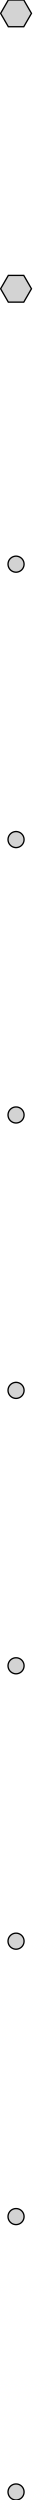
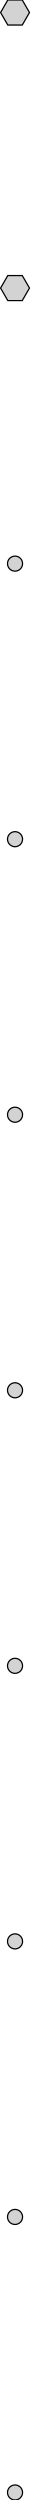
- <svg xmlns="http://www.w3.org/2000/svg" width="12mm" height="935mm" viewBox="-6 -932 12 935" version="1.1">
-   <path d=" M 5.77,-927 L 2.885,-931.997 L -2.885,-931.997 L -5.77,-927 L -2.885,-922.003 L 2.885,-922.003  z M 5.77,-824 L 2.885,-828.997 L -2.885,-828.997 L -5.77,-824 L -2.885,-819.003 L 2.885,-819.003  z M 0.562,-718.053 L 0.927,-718.147 L 1.277,-718.286 L 1.607,-718.467 L 1.912,-718.688 L 2.187,-718.946  L 2.427,-719.237 L 2.629,-719.555 L 2.789,-719.896 L 2.906,-720.254 L 2.976,-720.624 L 3,-721  L 2.976,-721.376 L 2.906,-721.746 L 2.789,-722.104 L 2.629,-722.445 L 2.427,-722.763 L 2.187,-723.054  L 1.912,-723.312 L 1.607,-723.533 L 1.277,-723.714 L 0.927,-723.853 L 0.562,-723.947 L 0.188,-723.994  L -0.188,-723.994 L -0.562,-723.947 L -0.927,-723.853 L -1.277,-723.714 L -1.607,-723.533 L -1.912,-723.312  L -2.187,-723.054 L -2.427,-722.763 L -2.629,-722.445 L -2.789,-722.104 L -2.906,-721.746 L -2.976,-721.376  L -3,-721 L -2.976,-720.624 L -2.906,-720.254 L -2.789,-719.896 L -2.629,-719.555 L -2.427,-719.237  L -2.187,-718.946 L -1.912,-718.688 L -1.607,-718.467 L -1.277,-718.286 L -0.927,-718.147 L -0.562,-718.053  L -0.188,-718.006 L 0.188,-718.006 z M 0.562,-615.053 L 0.927,-615.147 L 1.277,-615.286 L 1.607,-615.467 L 1.912,-615.688 L 2.187,-615.946  L 2.427,-616.237 L 2.629,-616.555 L 2.789,-616.896 L 2.906,-617.254 L 2.976,-617.624 L 3,-618  L 2.976,-618.376 L 2.906,-618.746 L 2.789,-619.104 L 2.629,-619.445 L 2.427,-619.763 L 2.187,-620.054  L 1.912,-620.312 L 1.607,-620.533 L 1.277,-620.714 L 0.927,-620.853 L 0.562,-620.947 L 0.188,-620.994  L -0.188,-620.994 L -0.562,-620.947 L -0.927,-620.853 L -1.277,-620.714 L -1.607,-620.533 L -1.912,-620.312  L -2.187,-620.054 L -2.427,-619.763 L -2.629,-619.445 L -2.789,-619.104 L -2.906,-618.746 L -2.976,-618.376  L -3,-618 L -2.976,-617.624 L -2.906,-617.254 L -2.789,-616.896 L -2.629,-616.555 L -2.427,-616.237  L -2.187,-615.946 L -1.912,-615.688 L -1.607,-615.467 L -1.277,-615.286 L -0.927,-615.147 L -0.562,-615.053  L -0.188,-615.006 L 0.188,-615.006 z M 0.562,-512.053 L 0.927,-512.147 L 1.277,-512.286 L 1.607,-512.467 L 1.912,-512.688 L 2.187,-512.946  L 2.427,-513.237 L 2.629,-513.555 L 2.789,-513.896 L 2.906,-514.254 L 2.976,-514.624 L 3,-515  L 2.976,-515.376 L 2.906,-515.746 L 2.789,-516.104 L 2.629,-516.445 L 2.427,-516.763 L 2.187,-517.054  L 1.912,-517.312 L 1.607,-517.533 L 1.277,-517.714 L 0.927,-517.853 L 0.562,-517.947 L 0.188,-517.994  L -0.188,-517.994 L -0.562,-517.947 L -0.927,-517.853 L -1.277,-517.714 L -1.607,-517.533 L -1.912,-517.312  L -2.187,-517.054 L -2.427,-516.763 L -2.629,-516.445 L -2.789,-516.104 L -2.906,-515.746 L -2.976,-515.376  L -3,-515 L -2.976,-514.624 L -2.906,-514.254 L -2.789,-513.896 L -2.629,-513.555 L -2.427,-513.237  L -2.187,-512.946 L -1.912,-512.688 L -1.607,-512.467 L -1.277,-512.286 L -0.927,-512.147 L -0.562,-512.053  L -0.188,-512.006 L 0.188,-512.006 z M 0.562,-409.053 L 0.927,-409.147 L 1.277,-409.286 L 1.607,-409.467 L 1.912,-409.688 L 2.187,-409.946  L 2.427,-410.237 L 2.629,-410.555 L 2.789,-410.896 L 2.906,-411.254 L 2.976,-411.624 L 3,-412  L 2.976,-412.376 L 2.906,-412.746 L 2.789,-413.104 L 2.629,-413.445 L 2.427,-413.763 L 2.187,-414.054  L 1.912,-414.312 L 1.607,-414.533 L 1.277,-414.714 L 0.927,-414.853 L 0.562,-414.947 L 0.188,-414.994  L -0.188,-414.994 L -0.562,-414.947 L -0.927,-414.853 L -1.277,-414.714 L -1.607,-414.533 L -1.912,-414.312  L -2.187,-414.054 L -2.427,-413.763 L -2.629,-413.445 L -2.789,-413.104 L -2.906,-412.746 L -2.976,-412.376  L -3,-412 L -2.976,-411.624 L -2.906,-411.254 L -2.789,-410.896 L -2.629,-410.555 L -2.427,-410.237  L -2.187,-409.946 L -1.912,-409.688 L -1.607,-409.467 L -1.277,-409.286 L -0.927,-409.147 L -0.562,-409.053  L -0.188,-409.006 L 0.188,-409.006 z M 0.562,-306.053 L 0.927,-306.147 L 1.277,-306.286 L 1.607,-306.467 L 1.912,-306.688 L 2.187,-306.946  L 2.427,-307.237 L 2.629,-307.555 L 2.789,-307.896 L 2.906,-308.254 L 2.976,-308.624 L 3,-309  L 2.976,-309.376 L 2.906,-309.746 L 2.789,-310.104 L 2.629,-310.445 L 2.427,-310.763 L 2.187,-311.054  L 1.912,-311.312 L 1.607,-311.533 L 1.277,-311.714 L 0.927,-311.853 L 0.562,-311.947 L 0.188,-311.994  L -0.188,-311.994 L -0.562,-311.947 L -0.927,-311.853 L -1.277,-311.714 L -1.607,-311.533 L -1.912,-311.312  L -2.187,-311.054 L -2.427,-310.763 L -2.629,-310.445 L -2.789,-310.104 L -2.906,-309.746 L -2.976,-309.376  L -3,-309 L -2.976,-308.624 L -2.906,-308.254 L -2.789,-307.896 L -2.629,-307.555 L -2.427,-307.237  L -2.187,-306.946 L -1.912,-306.688 L -1.607,-306.467 L -1.277,-306.286 L -0.927,-306.147 L -0.562,-306.053  L -0.188,-306.006 L 0.188,-306.006 z M 0.562,-203.053 L 0.927,-203.147 L 1.277,-203.286 L 1.607,-203.467 L 1.912,-203.688 L 2.187,-203.946  L 2.427,-204.237 L 2.629,-204.555 L 2.789,-204.896 L 2.906,-205.254 L 2.976,-205.624 L 3,-206  L 2.976,-206.376 L 2.906,-206.746 L 2.789,-207.104 L 2.629,-207.445 L 2.427,-207.763 L 2.187,-208.054  L 1.912,-208.312 L 1.607,-208.533 L 1.277,-208.714 L 0.927,-208.853 L 0.562,-208.947 L 0.188,-208.994  L -0.188,-208.994 L -0.562,-208.947 L -0.927,-208.853 L -1.277,-208.714 L -1.607,-208.533 L -1.912,-208.312  L -2.187,-208.054 L -2.427,-207.763 L -2.629,-207.445 L -2.789,-207.104 L -2.906,-206.746 L -2.976,-206.376  L -3,-206 L -2.976,-205.624 L -2.906,-205.254 L -2.789,-204.896 L -2.629,-204.555 L -2.427,-204.237  L -2.187,-203.946 L -1.912,-203.688 L -1.607,-203.467 L -1.277,-203.286 L -0.927,-203.147 L -0.562,-203.053  L -0.188,-203.006 L 0.188,-203.006 z M 0.562,-100.053 L 0.927,-100.147 L 1.277,-100.286 L 1.607,-100.467 L 1.912,-100.688 L 2.187,-100.946  L 2.427,-101.237 L 2.629,-101.555 L 2.789,-101.896 L 2.906,-102.254 L 2.976,-102.624 L 3,-103  L 2.976,-103.376 L 2.906,-103.746 L 2.789,-104.104 L 2.629,-104.445 L 2.427,-104.763 L 2.187,-105.054  L 1.912,-105.312 L 1.607,-105.533 L 1.277,-105.714 L 0.927,-105.853 L 0.562,-105.947 L 0.188,-105.994  L -0.188,-105.994 L -0.562,-105.947 L -0.927,-105.853 L -1.277,-105.714 L -1.607,-105.533 L -1.912,-105.312  L -2.187,-105.054 L -2.427,-104.763 L -2.629,-104.445 L -2.789,-104.104 L -2.906,-103.746 L -2.976,-103.376  L -3,-103 L -2.976,-102.624 L -2.906,-102.254 L -2.789,-101.896 L -2.629,-101.555 L -2.427,-101.237  L -2.187,-100.946 L -1.912,-100.688 L -1.607,-100.467 L -1.277,-100.286 L -0.927,-100.147 L -0.562,-100.053  L -0.188,-100.006 L 0.188,-100.006 z M 0.562,2.947 L 0.927,2.853 L 1.277,2.714 L 1.607,2.533 L 1.912,2.312 L 2.187,2.054  L 2.427,1.763 L 2.629,1.445 L 2.789,1.104 L 2.906,0.746 L 2.976,0.376 L 3,-0  L 2.976,-0.376 L 2.906,-0.746 L 2.789,-1.104 L 2.629,-1.445 L 2.427,-1.763 L 2.187,-2.054  L 1.912,-2.312 L 1.607,-2.533 L 1.277,-2.714 L 0.927,-2.853 L 0.562,-2.947 L 0.188,-2.994  L -0.188,-2.994 L -0.562,-2.947 L -0.927,-2.853 L -1.277,-2.714 L -1.607,-2.533 L -1.912,-2.312  L -2.187,-2.054 L -2.427,-1.763 L -2.629,-1.445 L -2.789,-1.104 L -2.906,-0.746 L -2.976,-0.376  L -3,-0 L -2.976,0.376 L -2.906,0.746 L -2.789,1.104 L -2.629,1.445 L -2.427,1.763  L -2.187,2.054 L -1.912,2.312 L -1.607,2.533 L -1.277,2.714 L -0.927,2.853 L -0.562,2.947  L -0.188,2.994 L 0.188,2.994 z " stroke="black" fill="lightgray" stroke-width="0.5" />
+ <svg xmlns="http://www.w3.org/2000/svg" width="12mm" height="998mm" viewBox="-6 -995 12 998" version="1.1">
+   <path d=" M 5.77,-990 L 2.885,-994.997 L -2.885,-994.997 L -5.77,-990 L -2.885,-985.003 L 2.885,-985.003  z M 5.77,-880 L 2.885,-884.997 L -2.885,-884.997 L -5.77,-880 L -2.885,-875.003 L 2.885,-875.003  z M 0.562,-767.053 L 0.927,-767.147 L 1.277,-767.286 L 1.607,-767.467 L 1.912,-767.688 L 2.187,-767.946  L 2.427,-768.237 L 2.629,-768.555 L 2.789,-768.896 L 2.906,-769.254 L 2.976,-769.624 L 3,-770  L 2.976,-770.376 L 2.906,-770.746 L 2.789,-771.104 L 2.629,-771.445 L 2.427,-771.763 L 2.187,-772.054  L 1.912,-772.312 L 1.607,-772.533 L 1.277,-772.714 L 0.927,-772.853 L 0.562,-772.947 L 0.188,-772.994  L -0.188,-772.994 L -0.562,-772.947 L -0.927,-772.853 L -1.277,-772.714 L -1.607,-772.533 L -1.912,-772.312  L -2.187,-772.054 L -2.427,-771.763 L -2.629,-771.445 L -2.789,-771.104 L -2.906,-770.746 L -2.976,-770.376  L -3,-770 L -2.976,-769.624 L -2.906,-769.254 L -2.789,-768.896 L -2.629,-768.555 L -2.427,-768.237  L -2.187,-767.946 L -1.912,-767.688 L -1.607,-767.467 L -1.277,-767.286 L -0.927,-767.147 L -0.562,-767.053  L -0.188,-767.006 L 0.188,-767.006 z M 0.562,-657.053 L 0.927,-657.147 L 1.277,-657.286 L 1.607,-657.467 L 1.912,-657.688 L 2.187,-657.946  L 2.427,-658.237 L 2.629,-658.555 L 2.789,-658.896 L 2.906,-659.254 L 2.976,-659.624 L 3,-660  L 2.976,-660.376 L 2.906,-660.746 L 2.789,-661.104 L 2.629,-661.445 L 2.427,-661.763 L 2.187,-662.054  L 1.912,-662.312 L 1.607,-662.533 L 1.277,-662.714 L 0.927,-662.853 L 0.562,-662.947 L 0.188,-662.994  L -0.188,-662.994 L -0.562,-662.947 L -0.927,-662.853 L -1.277,-662.714 L -1.607,-662.533 L -1.912,-662.312  L -2.187,-662.054 L -2.427,-661.763 L -2.629,-661.445 L -2.789,-661.104 L -2.906,-660.746 L -2.976,-660.376  L -3,-660 L -2.976,-659.624 L -2.906,-659.254 L -2.789,-658.896 L -2.629,-658.555 L -2.427,-658.237  L -2.187,-657.946 L -1.912,-657.688 L -1.607,-657.467 L -1.277,-657.286 L -0.927,-657.147 L -0.562,-657.053  L -0.188,-657.006 L 0.188,-657.006 z M 0.562,-547.053 L 0.927,-547.147 L 1.277,-547.286 L 1.607,-547.467 L 1.912,-547.688 L 2.187,-547.946  L 2.427,-548.237 L 2.629,-548.555 L 2.789,-548.896 L 2.906,-549.254 L 2.976,-549.624 L 3,-550  L 2.976,-550.376 L 2.906,-550.746 L 2.789,-551.104 L 2.629,-551.445 L 2.427,-551.763 L 2.187,-552.054  L 1.912,-552.312 L 1.607,-552.533 L 1.277,-552.714 L 0.927,-552.853 L 0.562,-552.947 L 0.188,-552.994  L -0.188,-552.994 L -0.562,-552.947 L -0.927,-552.853 L -1.277,-552.714 L -1.607,-552.533 L -1.912,-552.312  L -2.187,-552.054 L -2.427,-551.763 L -2.629,-551.445 L -2.789,-551.104 L -2.906,-550.746 L -2.976,-550.376  L -3,-550 L -2.976,-549.624 L -2.906,-549.254 L -2.789,-548.896 L -2.629,-548.555 L -2.427,-548.237  L -2.187,-547.946 L -1.912,-547.688 L -1.607,-547.467 L -1.277,-547.286 L -0.927,-547.147 L -0.562,-547.053  L -0.188,-547.006 L 0.188,-547.006 z M 0.562,-437.053 L 0.927,-437.147 L 1.277,-437.286 L 1.607,-437.467 L 1.912,-437.688 L 2.187,-437.946  L 2.427,-438.237 L 2.629,-438.555 L 2.789,-438.896 L 2.906,-439.254 L 2.976,-439.624 L 3,-440  L 2.976,-440.376 L 2.906,-440.746 L 2.789,-441.104 L 2.629,-441.445 L 2.427,-441.763 L 2.187,-442.054  L 1.912,-442.312 L 1.607,-442.533 L 1.277,-442.714 L 0.927,-442.853 L 0.562,-442.947 L 0.188,-442.994  L -0.188,-442.994 L -0.562,-442.947 L -0.927,-442.853 L -1.277,-442.714 L -1.607,-442.533 L -1.912,-442.312  L -2.187,-442.054 L -2.427,-441.763 L -2.629,-441.445 L -2.789,-441.104 L -2.906,-440.746 L -2.976,-440.376  L -3,-440 L -2.976,-439.624 L -2.906,-439.254 L -2.789,-438.896 L -2.629,-438.555 L -2.427,-438.237  L -2.187,-437.946 L -1.912,-437.688 L -1.607,-437.467 L -1.277,-437.286 L -0.927,-437.147 L -0.562,-437.053  L -0.188,-437.006 L 0.188,-437.006 z M 0.562,-327.053 L 0.927,-327.147 L 1.277,-327.286 L 1.607,-327.467 L 1.912,-327.688 L 2.187,-327.946  L 2.427,-328.237 L 2.629,-328.555 L 2.789,-328.896 L 2.906,-329.254 L 2.976,-329.624 L 3,-330  L 2.976,-330.376 L 2.906,-330.746 L 2.789,-331.104 L 2.629,-331.445 L 2.427,-331.763 L 2.187,-332.054  L 1.912,-332.312 L 1.607,-332.533 L 1.277,-332.714 L 0.927,-332.853 L 0.562,-332.947 L 0.188,-332.994  L -0.188,-332.994 L -0.562,-332.947 L -0.927,-332.853 L -1.277,-332.714 L -1.607,-332.533 L -1.912,-332.312  L -2.187,-332.054 L -2.427,-331.763 L -2.629,-331.445 L -2.789,-331.104 L -2.906,-330.746 L -2.976,-330.376  L -3,-330 L -2.976,-329.624 L -2.906,-329.254 L -2.789,-328.896 L -2.629,-328.555 L -2.427,-328.237  L -2.187,-327.946 L -1.912,-327.688 L -1.607,-327.467 L -1.277,-327.286 L -0.927,-327.147 L -0.562,-327.053  L -0.188,-327.006 L 0.188,-327.006 z M 0.562,-217.053 L 0.927,-217.147 L 1.277,-217.286 L 1.607,-217.467 L 1.912,-217.688 L 2.187,-217.946  L 2.427,-218.237 L 2.629,-218.555 L 2.789,-218.896 L 2.906,-219.254 L 2.976,-219.624 L 3,-220  L 2.976,-220.376 L 2.906,-220.746 L 2.789,-221.104 L 2.629,-221.445 L 2.427,-221.763 L 2.187,-222.054  L 1.912,-222.312 L 1.607,-222.533 L 1.277,-222.714 L 0.927,-222.853 L 0.562,-222.947 L 0.188,-222.994  L -0.188,-222.994 L -0.562,-222.947 L -0.927,-222.853 L -1.277,-222.714 L -1.607,-222.533 L -1.912,-222.312  L -2.187,-222.054 L -2.427,-221.763 L -2.629,-221.445 L -2.789,-221.104 L -2.906,-220.746 L -2.976,-220.376  L -3,-220 L -2.976,-219.624 L -2.906,-219.254 L -2.789,-218.896 L -2.629,-218.555 L -2.427,-218.237  L -2.187,-217.946 L -1.912,-217.688 L -1.607,-217.467 L -1.277,-217.286 L -0.927,-217.147 L -0.562,-217.053  L -0.188,-217.006 L 0.188,-217.006 z M 0.562,-107.053 L 0.927,-107.147 L 1.277,-107.286 L 1.607,-107.467 L 1.912,-107.688 L 2.187,-107.946  L 2.427,-108.237 L 2.629,-108.555 L 2.789,-108.896 L 2.906,-109.254 L 2.976,-109.624 L 3,-110  L 2.976,-110.376 L 2.906,-110.746 L 2.789,-111.104 L 2.629,-111.445 L 2.427,-111.763 L 2.187,-112.054  L 1.912,-112.312 L 1.607,-112.533 L 1.277,-112.714 L 0.927,-112.853 L 0.562,-112.947 L 0.188,-112.994  L -0.188,-112.994 L -0.562,-112.947 L -0.927,-112.853 L -1.277,-112.714 L -1.607,-112.533 L -1.912,-112.312  L -2.187,-112.054 L -2.427,-111.763 L -2.629,-111.445 L -2.789,-111.104 L -2.906,-110.746 L -2.976,-110.376  L -3,-110 L -2.976,-109.624 L -2.906,-109.254 L -2.789,-108.896 L -2.629,-108.555 L -2.427,-108.237  L -2.187,-107.946 L -1.912,-107.688 L -1.607,-107.467 L -1.277,-107.286 L -0.927,-107.147 L -0.562,-107.053  L -0.188,-107.006 L 0.188,-107.006 z M 0.562,2.947 L 0.927,2.853 L 1.277,2.714 L 1.607,2.533 L 1.912,2.312 L 2.187,2.054  L 2.427,1.763 L 2.629,1.445 L 2.789,1.104 L 2.906,0.746 L 2.976,0.376 L 3,-0  L 2.976,-0.376 L 2.906,-0.746 L 2.789,-1.104 L 2.629,-1.445 L 2.427,-1.763 L 2.187,-2.054  L 1.912,-2.312 L 1.607,-2.533 L 1.277,-2.714 L 0.927,-2.853 L 0.562,-2.947 L 0.188,-2.994  L -0.188,-2.994 L -0.562,-2.947 L -0.927,-2.853 L -1.277,-2.714 L -1.607,-2.533 L -1.912,-2.312  L -2.187,-2.054 L -2.427,-1.763 L -2.629,-1.445 L -2.789,-1.104 L -2.906,-0.746 L -2.976,-0.376  L -3,-0 L -2.976,0.376 L -2.906,0.746 L -2.789,1.104 L -2.629,1.445 L -2.427,1.763  L -2.187,2.054 L -1.912,2.312 L -1.607,2.533 L -1.277,2.714 L -0.927,2.853 L -0.562,2.947  L -0.188,2.994 L 0.188,2.994 z " stroke="black" fill="lightgray" stroke-width="0.5" />
</svg>
